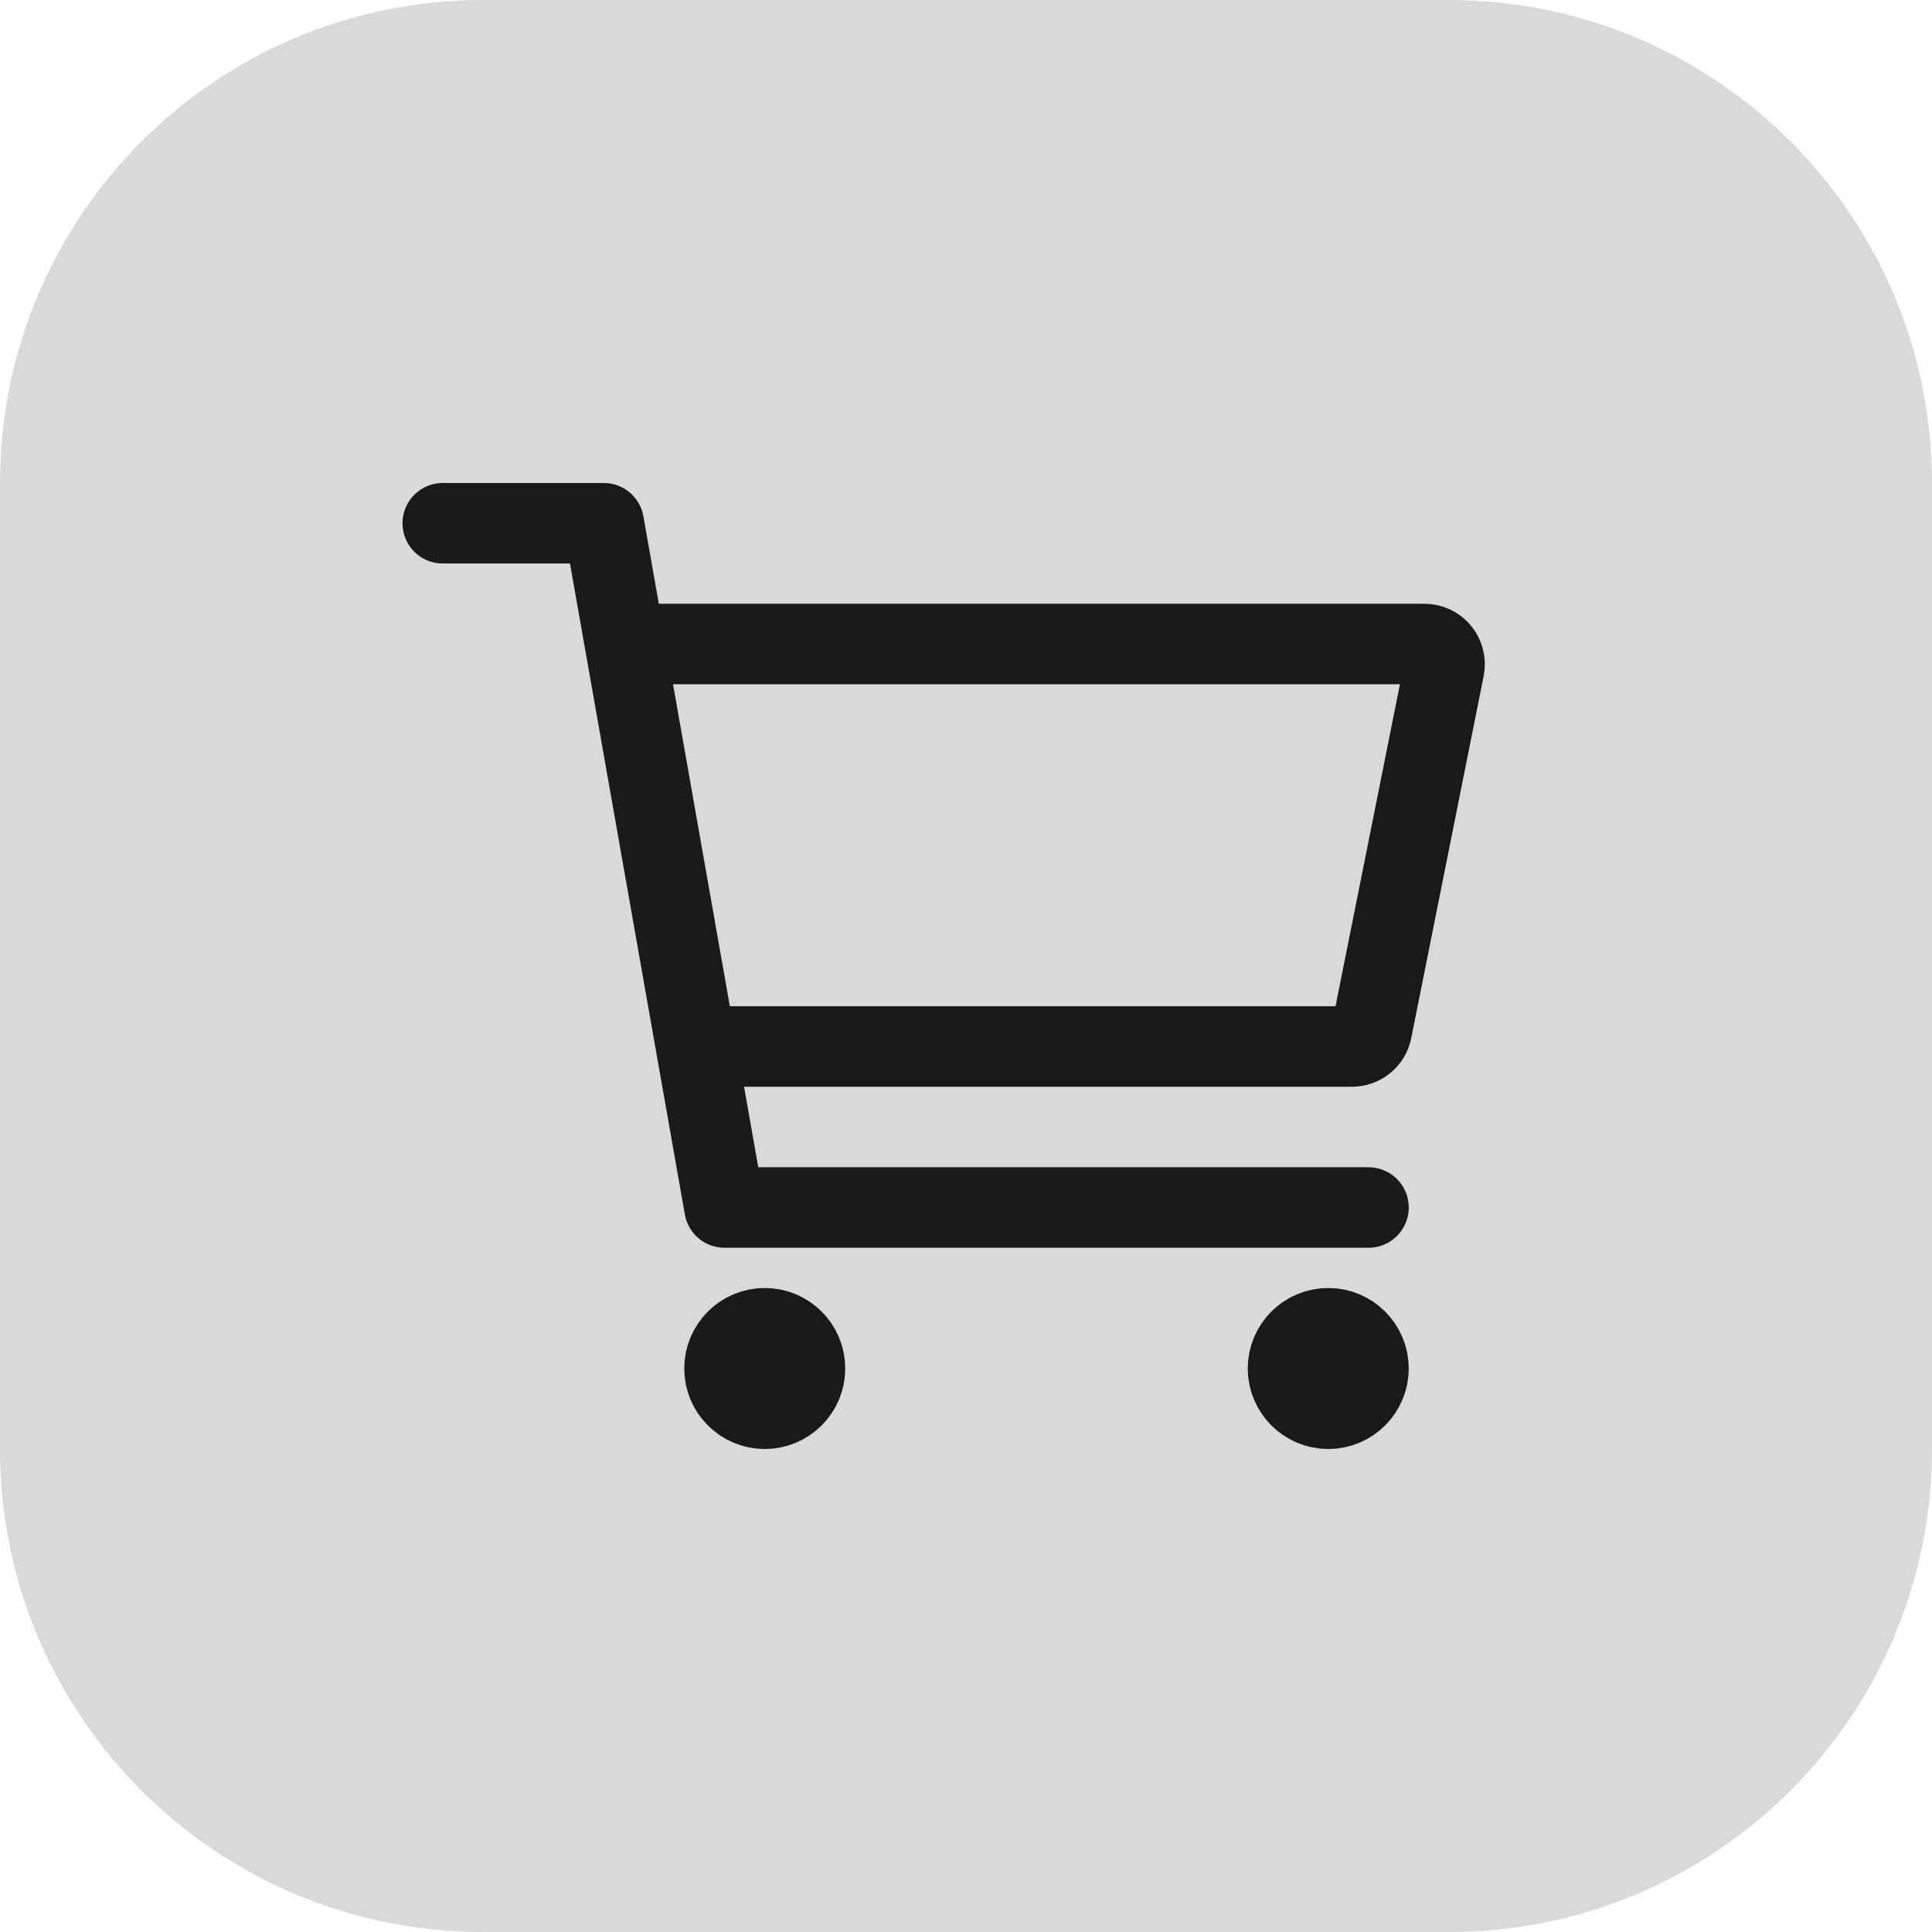
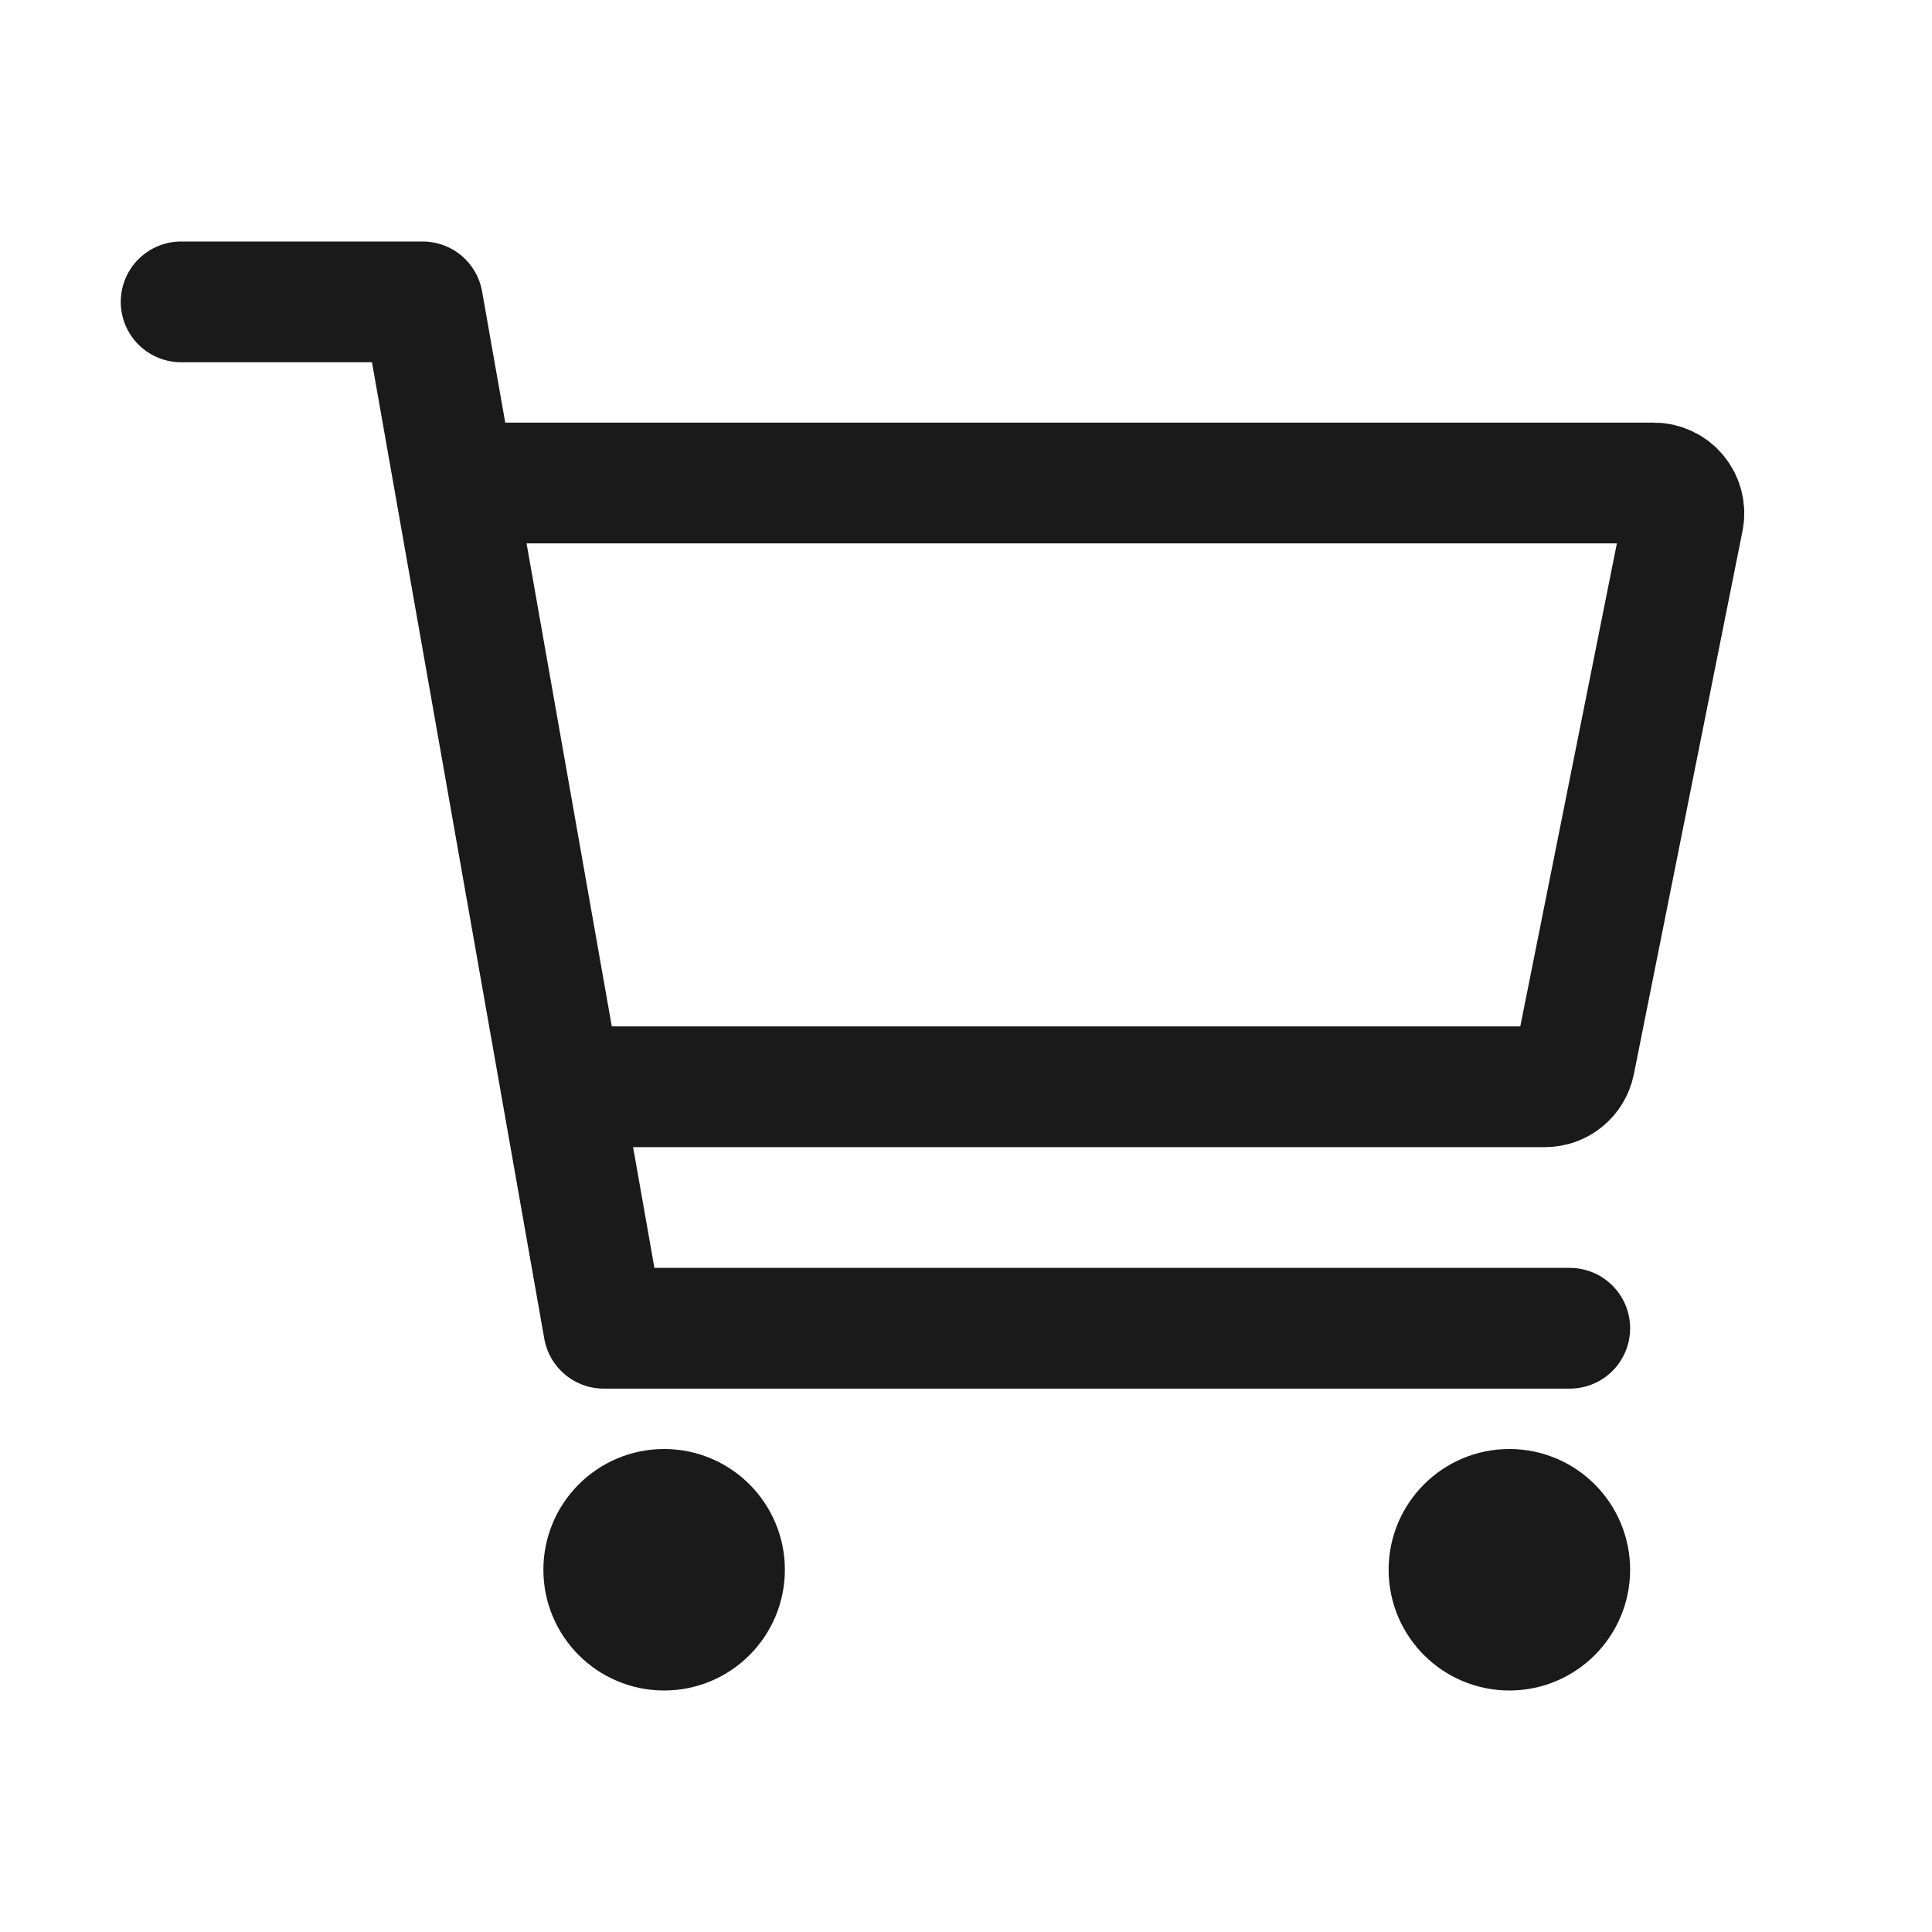
- <svg xmlns="http://www.w3.org/2000/svg" width="60" height="60" viewBox="0 0 60 60" fill="none">
-   <rect width="60" height="60" rx="15" fill="#D9D9D9" />
-   <path d="M23.75 43.75C24.44 43.75 25 43.19 25 42.5C25 41.81 24.44 41.25 23.75 41.25C23.06 41.25 22.5 41.81 22.5 42.5C22.5 43.19 23.06 43.75 23.75 43.75Z" stroke="#1B1A1A" stroke-width="2.5" stroke-linecap="round" stroke-linejoin="round" />
-   <path d="M41.25 43.75C41.94 43.75 42.5 43.19 42.5 42.5C42.5 41.81 41.94 41.25 41.25 41.25C40.56 41.25 40 41.81 40 42.5C40 43.19 40.56 43.75 41.25 43.75Z" stroke="#1B1A1A" stroke-width="2.5" stroke-linecap="round" stroke-linejoin="round" />
-   <path d="M13.75 16.25H18.75L22.5 37.5H42.5" stroke="#1B1A1A" stroke-width="2.5" stroke-linecap="round" stroke-linejoin="round" />
-   <path d="M22.5 32.5H41.987C42.132 32.5 42.272 32.45 42.384 32.358C42.496 32.267 42.572 32.139 42.601 31.998L44.851 20.748C44.869 20.657 44.867 20.563 44.844 20.474C44.822 20.384 44.78 20.3 44.721 20.229C44.663 20.157 44.589 20.099 44.505 20.06C44.421 20.02 44.33 20 44.237 20H20" stroke="#1B1A1A" stroke-width="2.5" stroke-linecap="round" stroke-linejoin="round" />
+ <svg xmlns="http://www.w3.org/2000/svg" width="40" height="40" viewBox="0 0 40 40" fill="none">
+   <path d="M13.75 33.75C14.44 33.75 15 33.19 15 32.5C15 31.81 14.44 31.25 13.75 31.25C13.06 31.25 12.5 31.81 12.5 32.5C12.5 33.19 13.06 33.75 13.75 33.75Z" stroke="#1B1A1A" stroke-width="2.5" stroke-linecap="round" stroke-linejoin="round" />
+   <path d="M31.25 33.75C31.94 33.75 32.5 33.19 32.5 32.5C32.5 31.81 31.94 31.25 31.25 31.25C30.56 31.25 30 31.81 30 32.5C30 33.19 30.56 33.75 31.25 33.75Z" stroke="#1B1A1A" stroke-width="2.5" stroke-linecap="round" stroke-linejoin="round" />
+   <path d="M3.75 6.25H8.75L12.5 27.5H32.5" stroke="#1B1A1A" stroke-width="2.5" stroke-linecap="round" stroke-linejoin="round" />
+   <path d="M12.5 22.5H31.988C32.132 22.5 32.272 22.45 32.384 22.358C32.496 22.267 32.572 22.139 32.601 21.998L34.851 10.748C34.869 10.657 34.867 10.563 34.844 10.474C34.822 10.384 34.78 10.3 34.721 10.229C34.663 10.157 34.589 10.1 34.505 10.06C34.421 10.02 34.33 10 34.237 10H10" stroke="#1B1A1A" stroke-width="2.5" stroke-linecap="round" stroke-linejoin="round" />
</svg>
